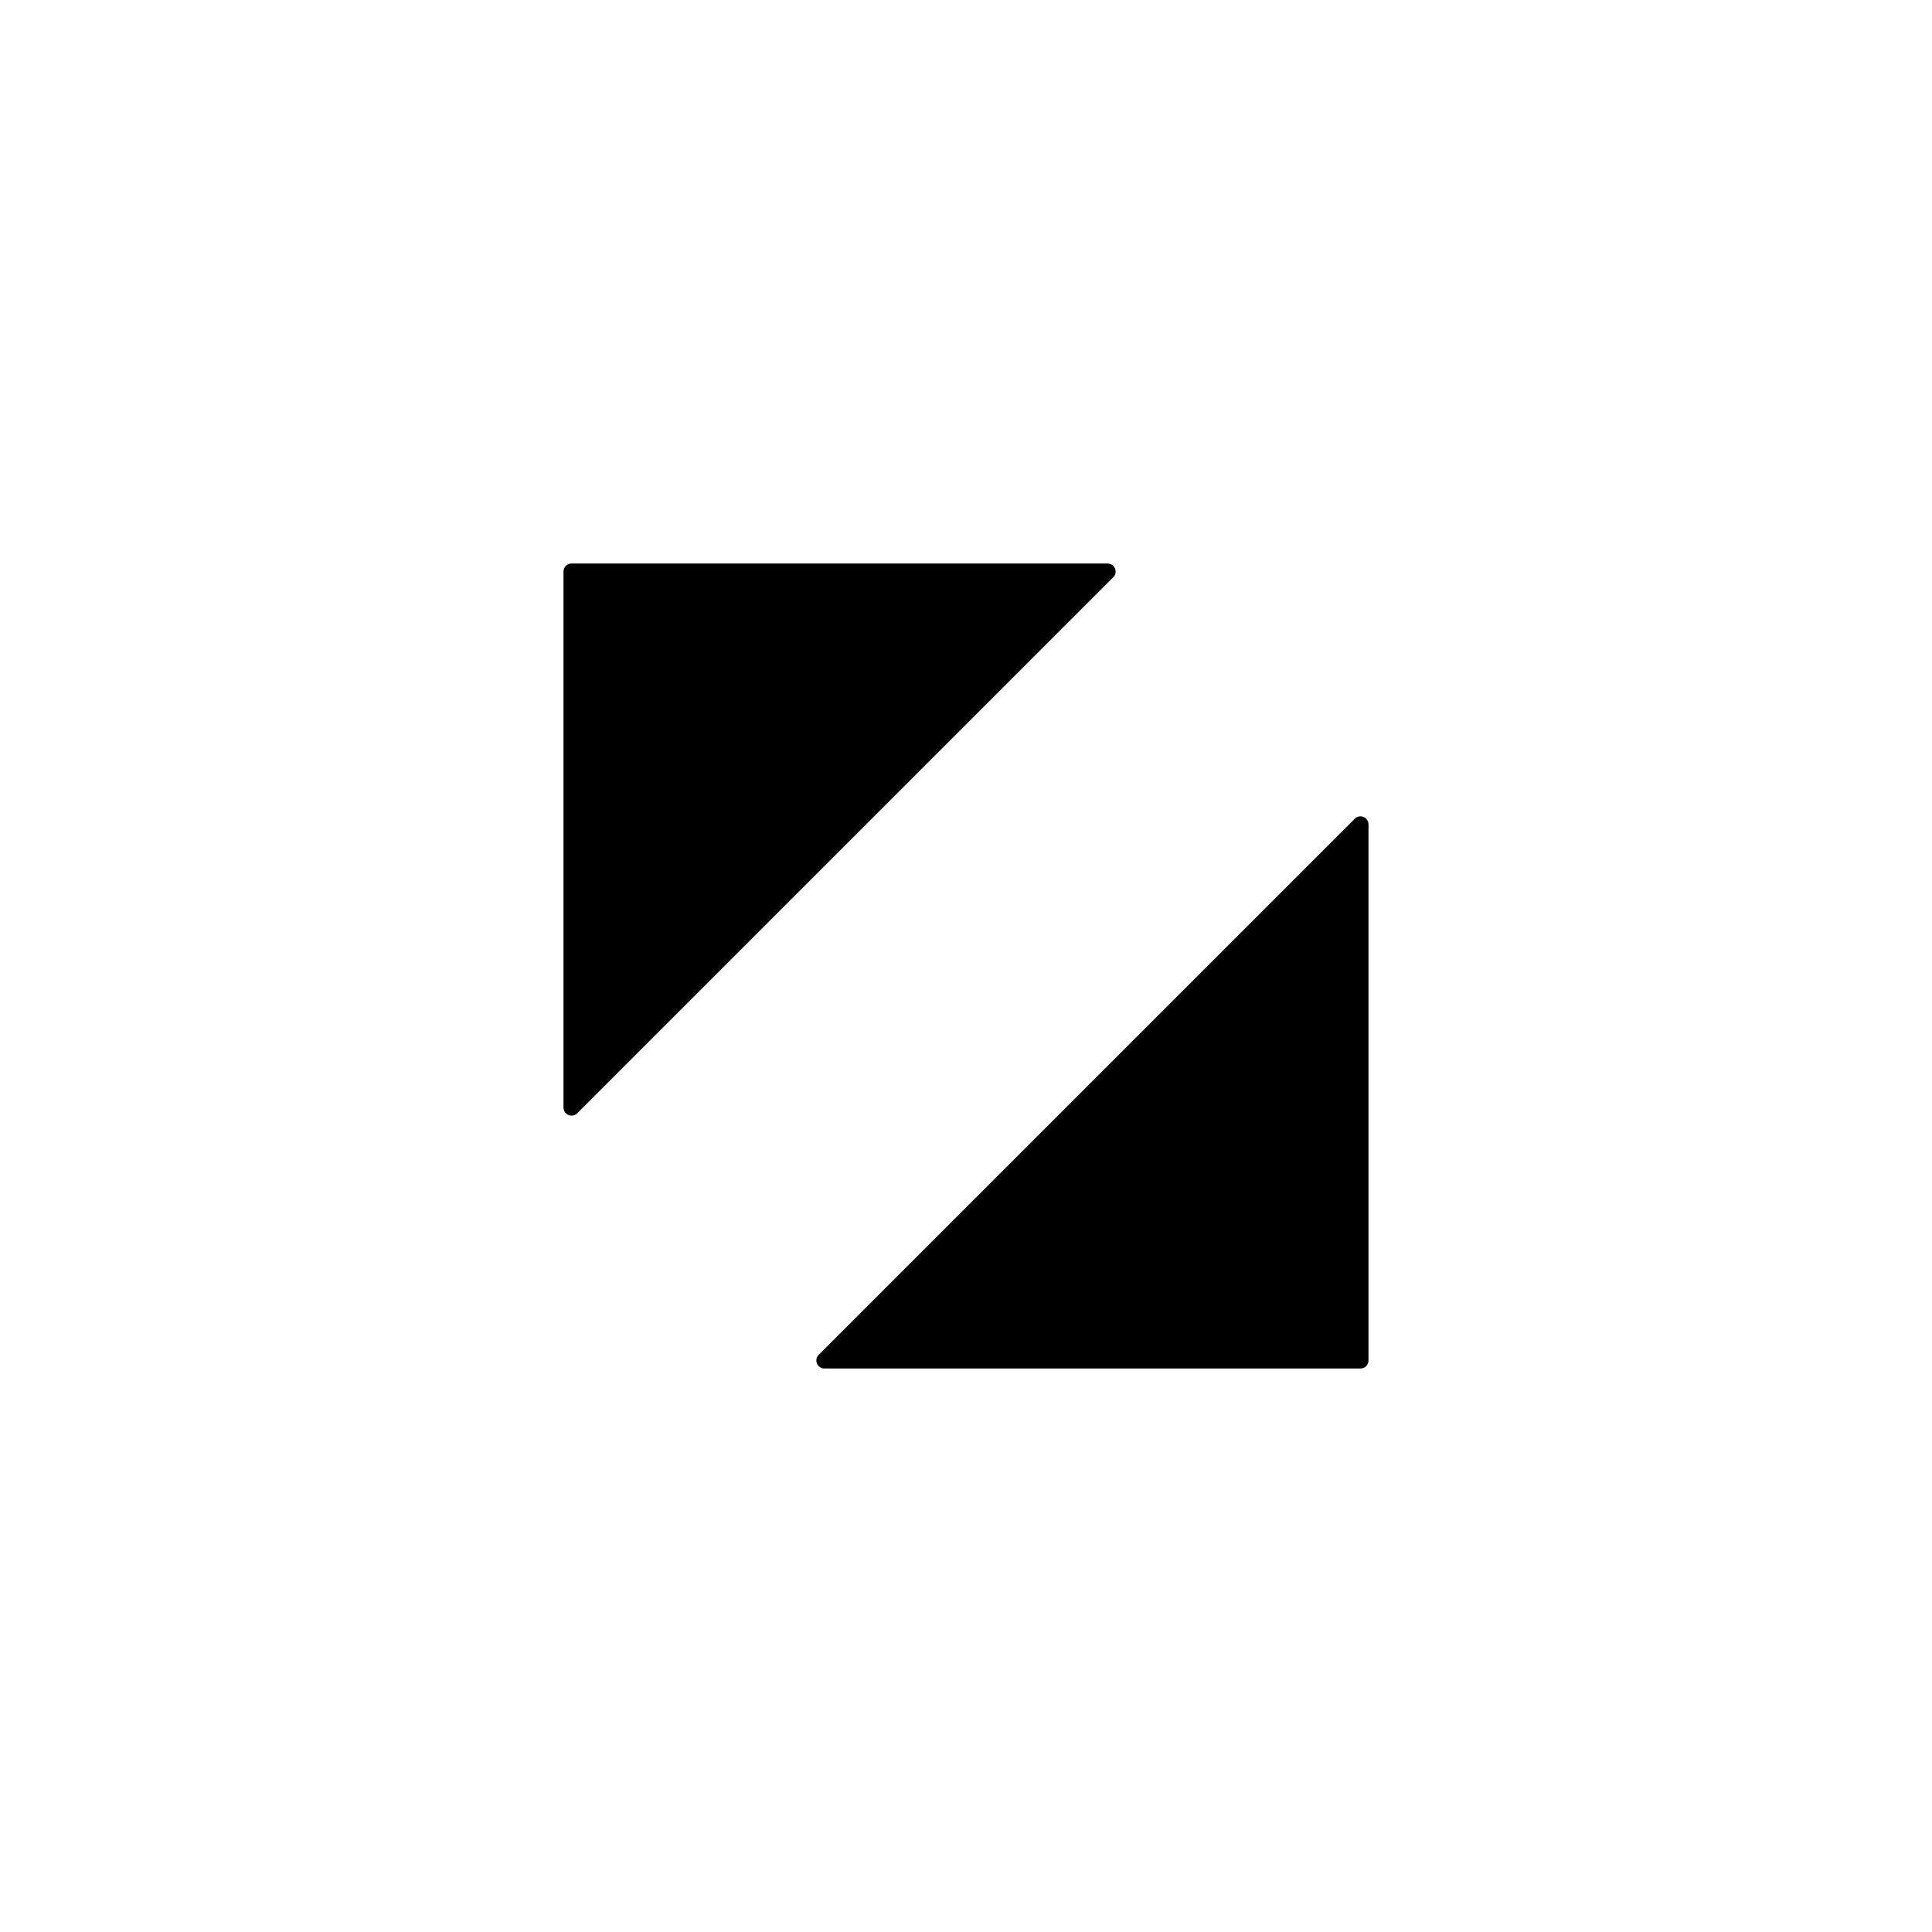
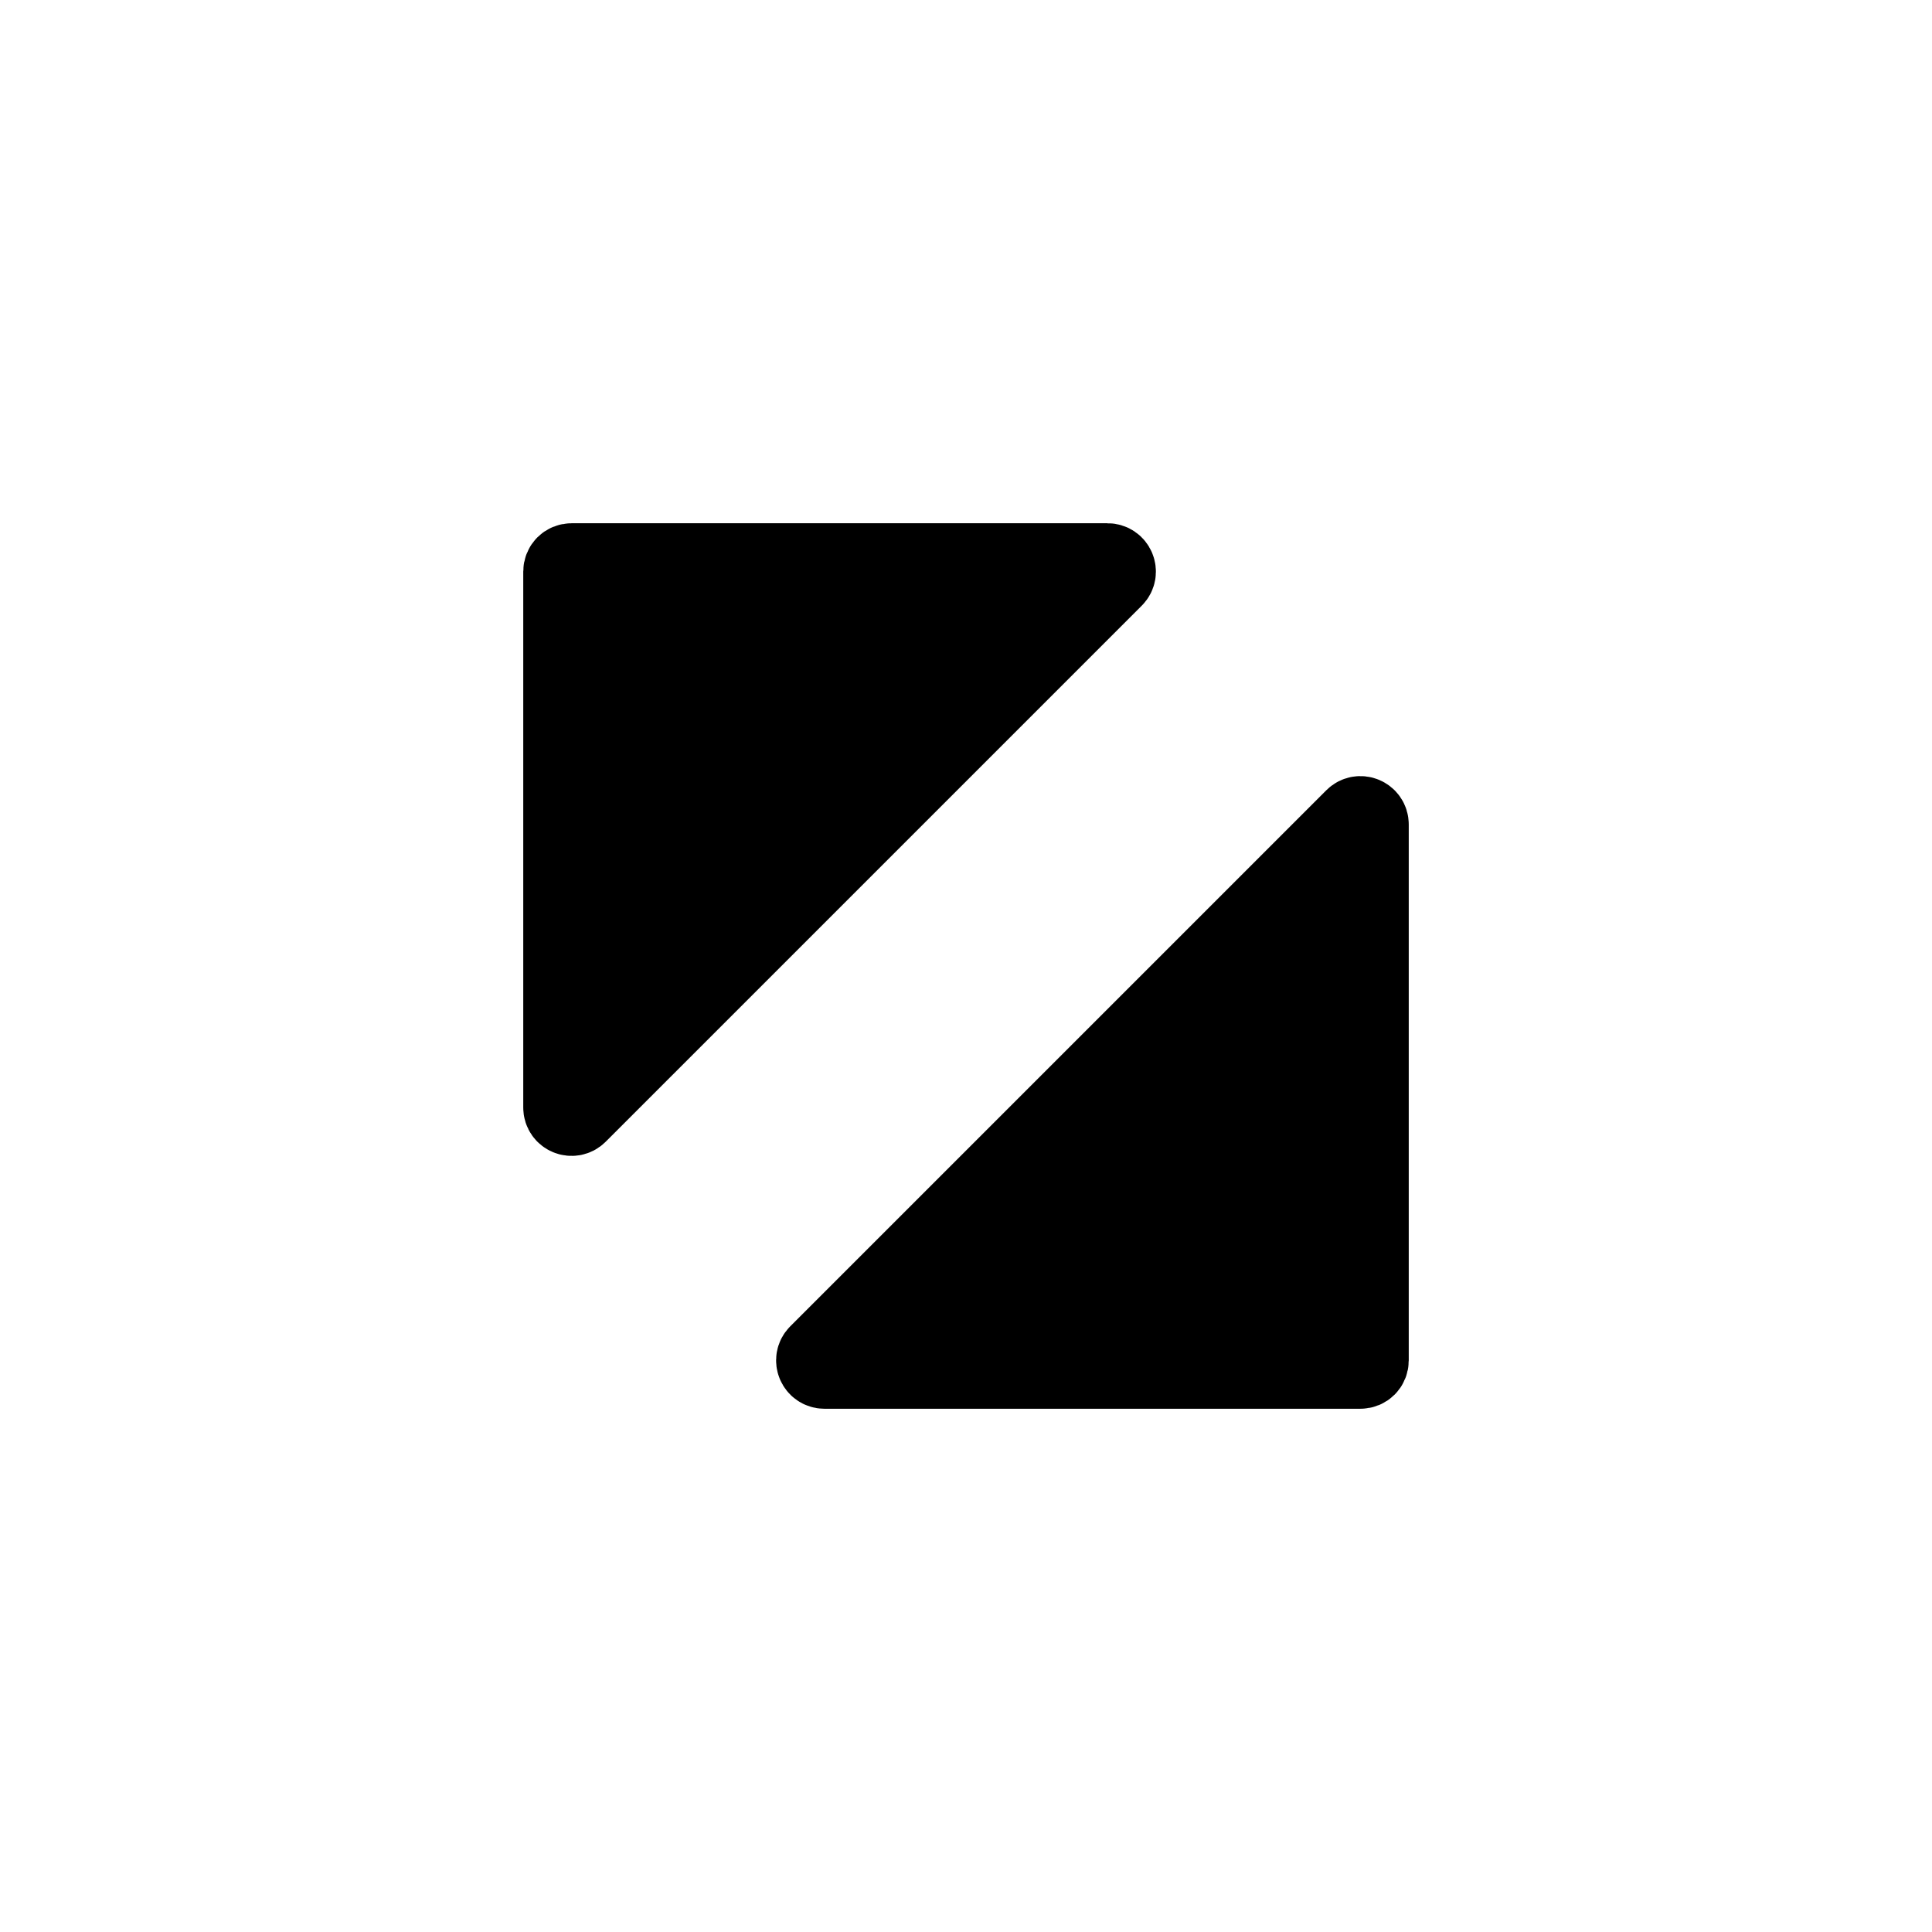
<svg xmlns="http://www.w3.org/2000/svg" width="12" height="12" viewBox="0 0 12 12" fill="none">
-   <path d="M6.879 3.5H3.55C3.522 3.5 3.5 3.522 3.5 3.55V6.879C3.5 6.924 3.554 6.946 3.585 6.915L6.915 3.585C6.946 3.554 6.924 3.5 6.879 3.5Z" fill="currentColor" />
-   <path d="M5.121 8.5H8.45C8.478 8.5 8.5 8.478 8.5 8.45V5.121C8.5 5.076 8.446 5.054 8.415 5.085L5.085 8.415C5.054 8.446 5.076 8.5 5.121 8.5Z" fill="currentColor" />
+   <path d="M6.879 3.5H3.55C3.522 3.5 3.5 3.522 3.5 3.55V6.879C3.5 6.924 3.554 6.946 3.585 6.915L6.915 3.585C6.946 3.554 6.924 3.5 6.879 3.5Z" fill="black" />
+   <path d="M5.121 8.5H8.45C8.478 8.5 8.5 8.478 8.5 8.45V5.121C8.5 5.076 8.446 5.054 8.415 5.085L5.085 8.415C5.054 8.446 5.076 8.5 5.121 8.5Z" fill="black" />
+   <path d="M6.879 3.5H3.55C3.522 3.5 3.5 3.522 3.5 3.55V6.879C3.5 6.924 3.554 6.946 3.585 6.915L6.915 3.585C6.946 3.554 6.924 3.5 6.879 3.5Z" stroke="black" stroke-width="0.5" stroke-linecap="round" />
+   <path d="M5.121 8.5H8.45C8.478 8.5 8.5 8.478 8.5 8.45V5.121C8.5 5.076 8.446 5.054 8.415 5.085L5.085 8.415C5.054 8.446 5.076 8.5 5.121 8.5Z" stroke="black" stroke-width="0.5" stroke-linecap="round" />
</svg>
